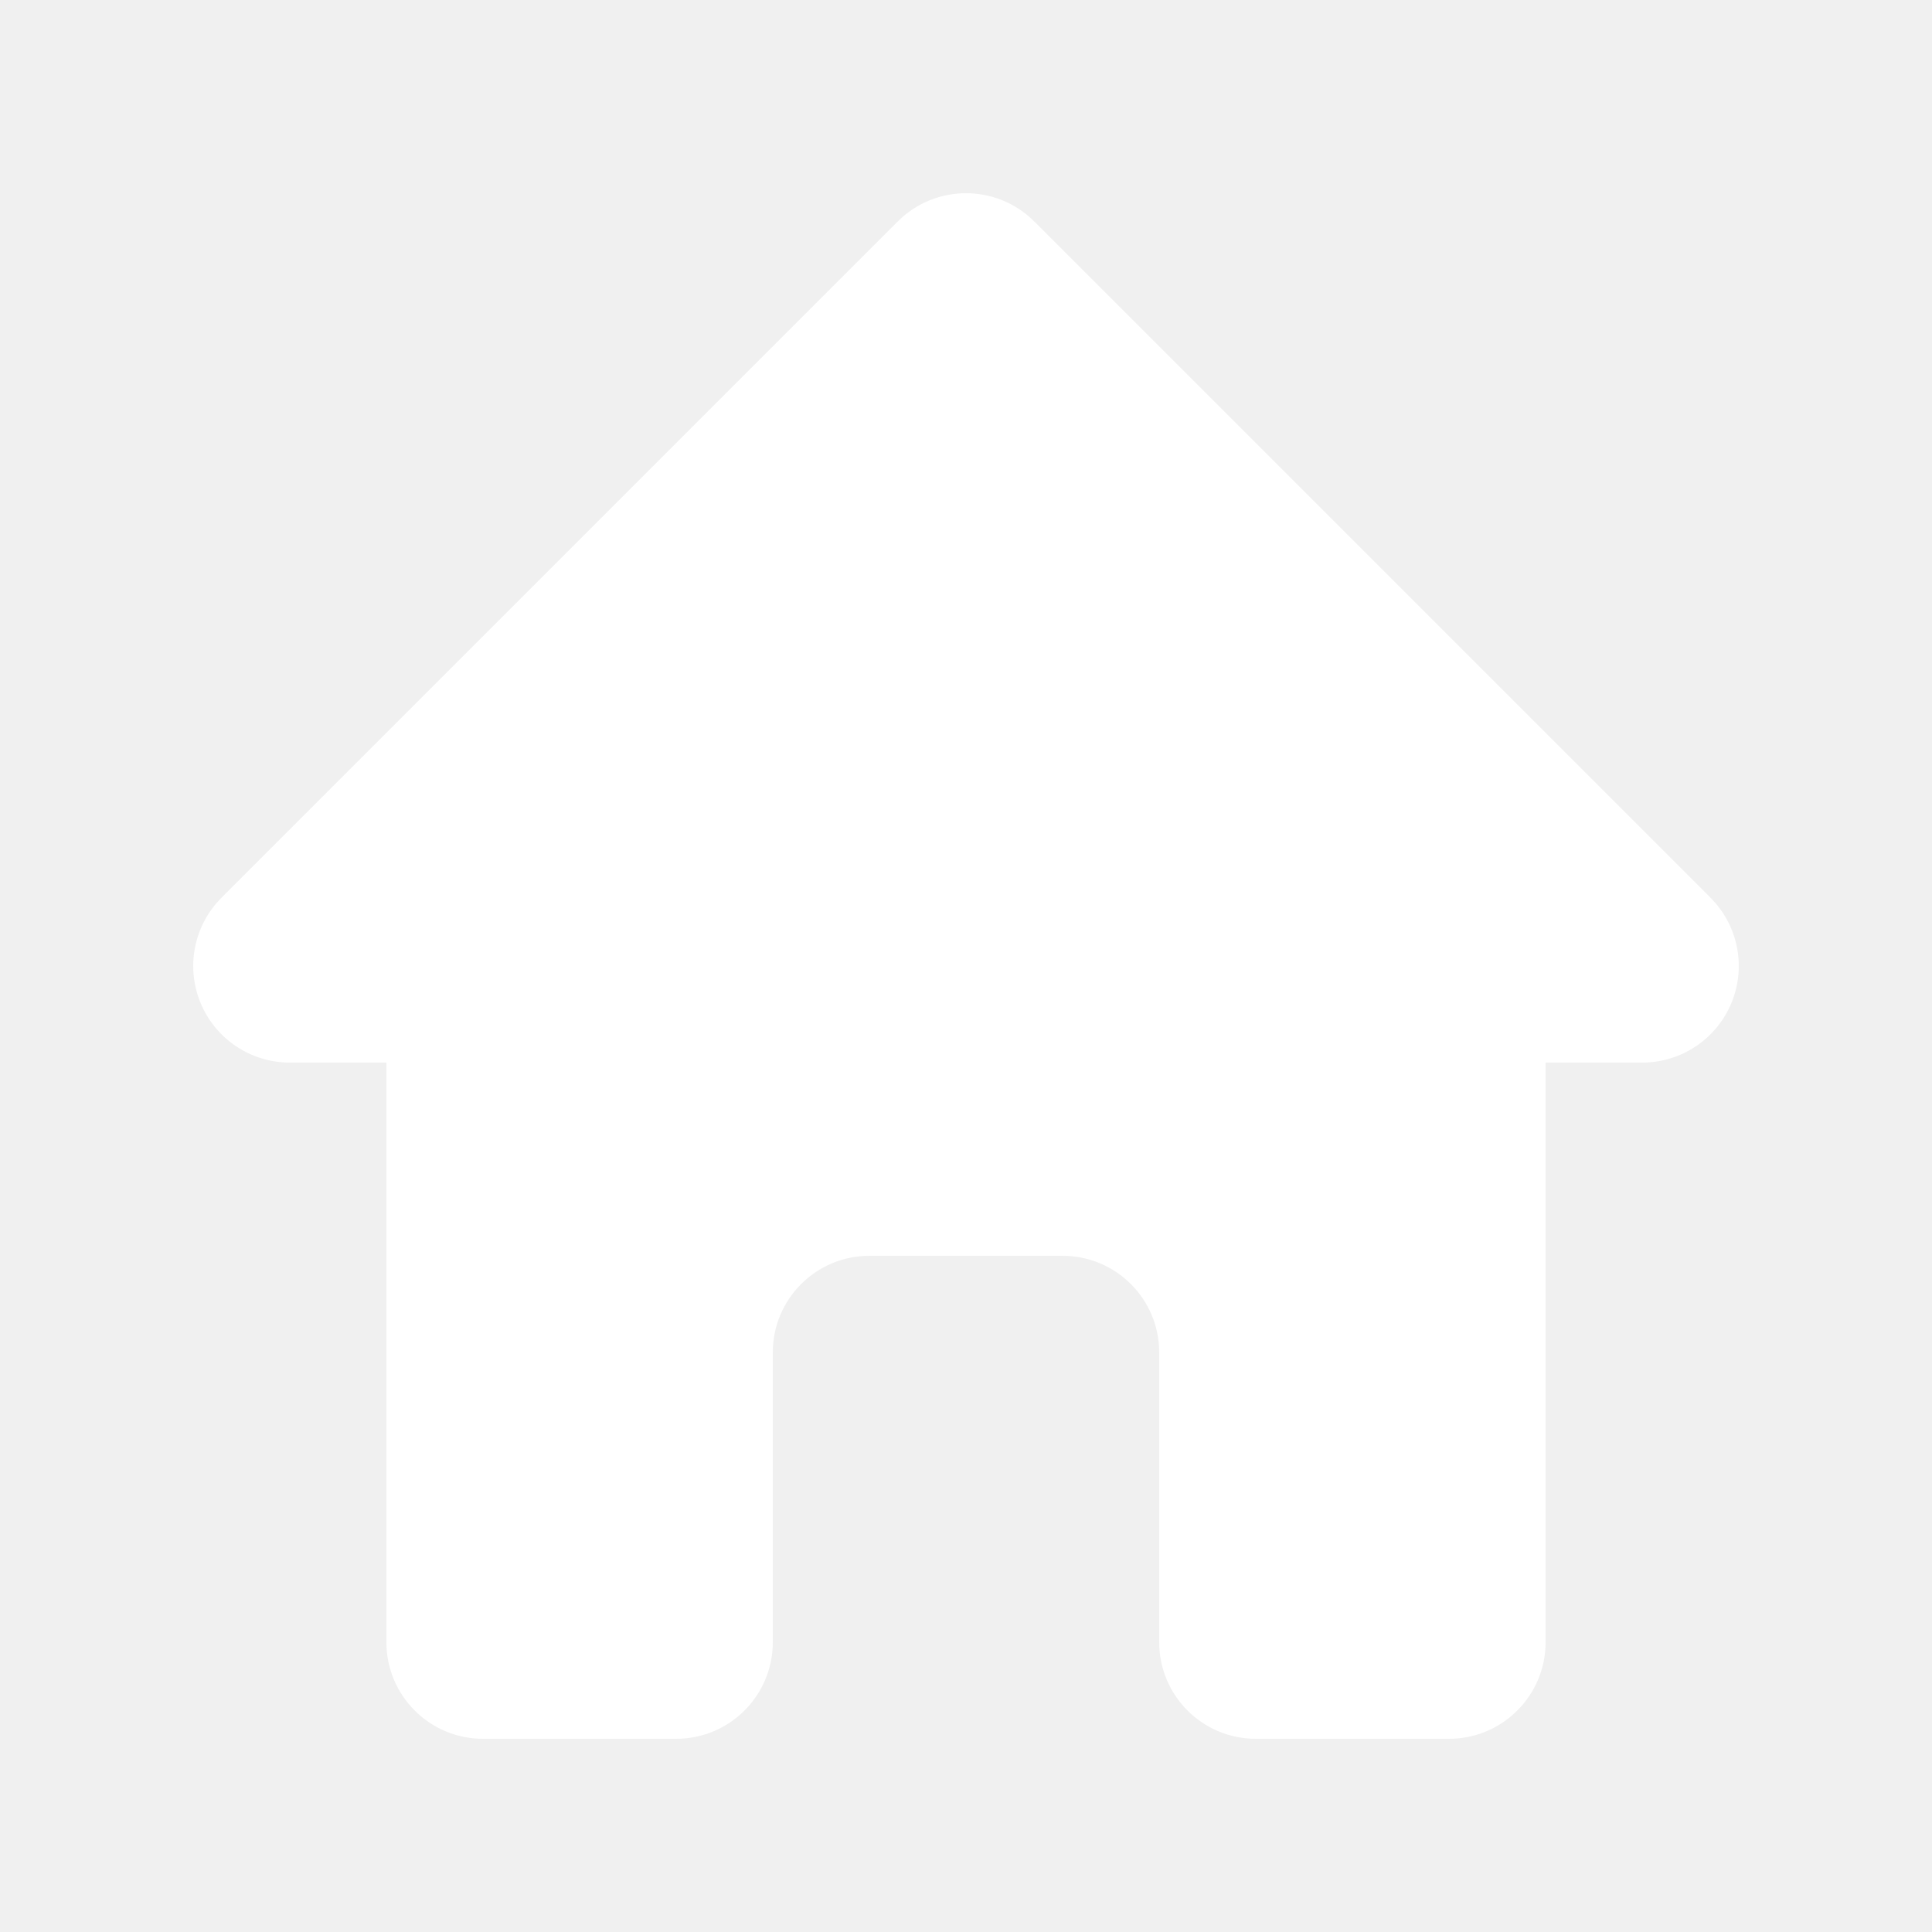
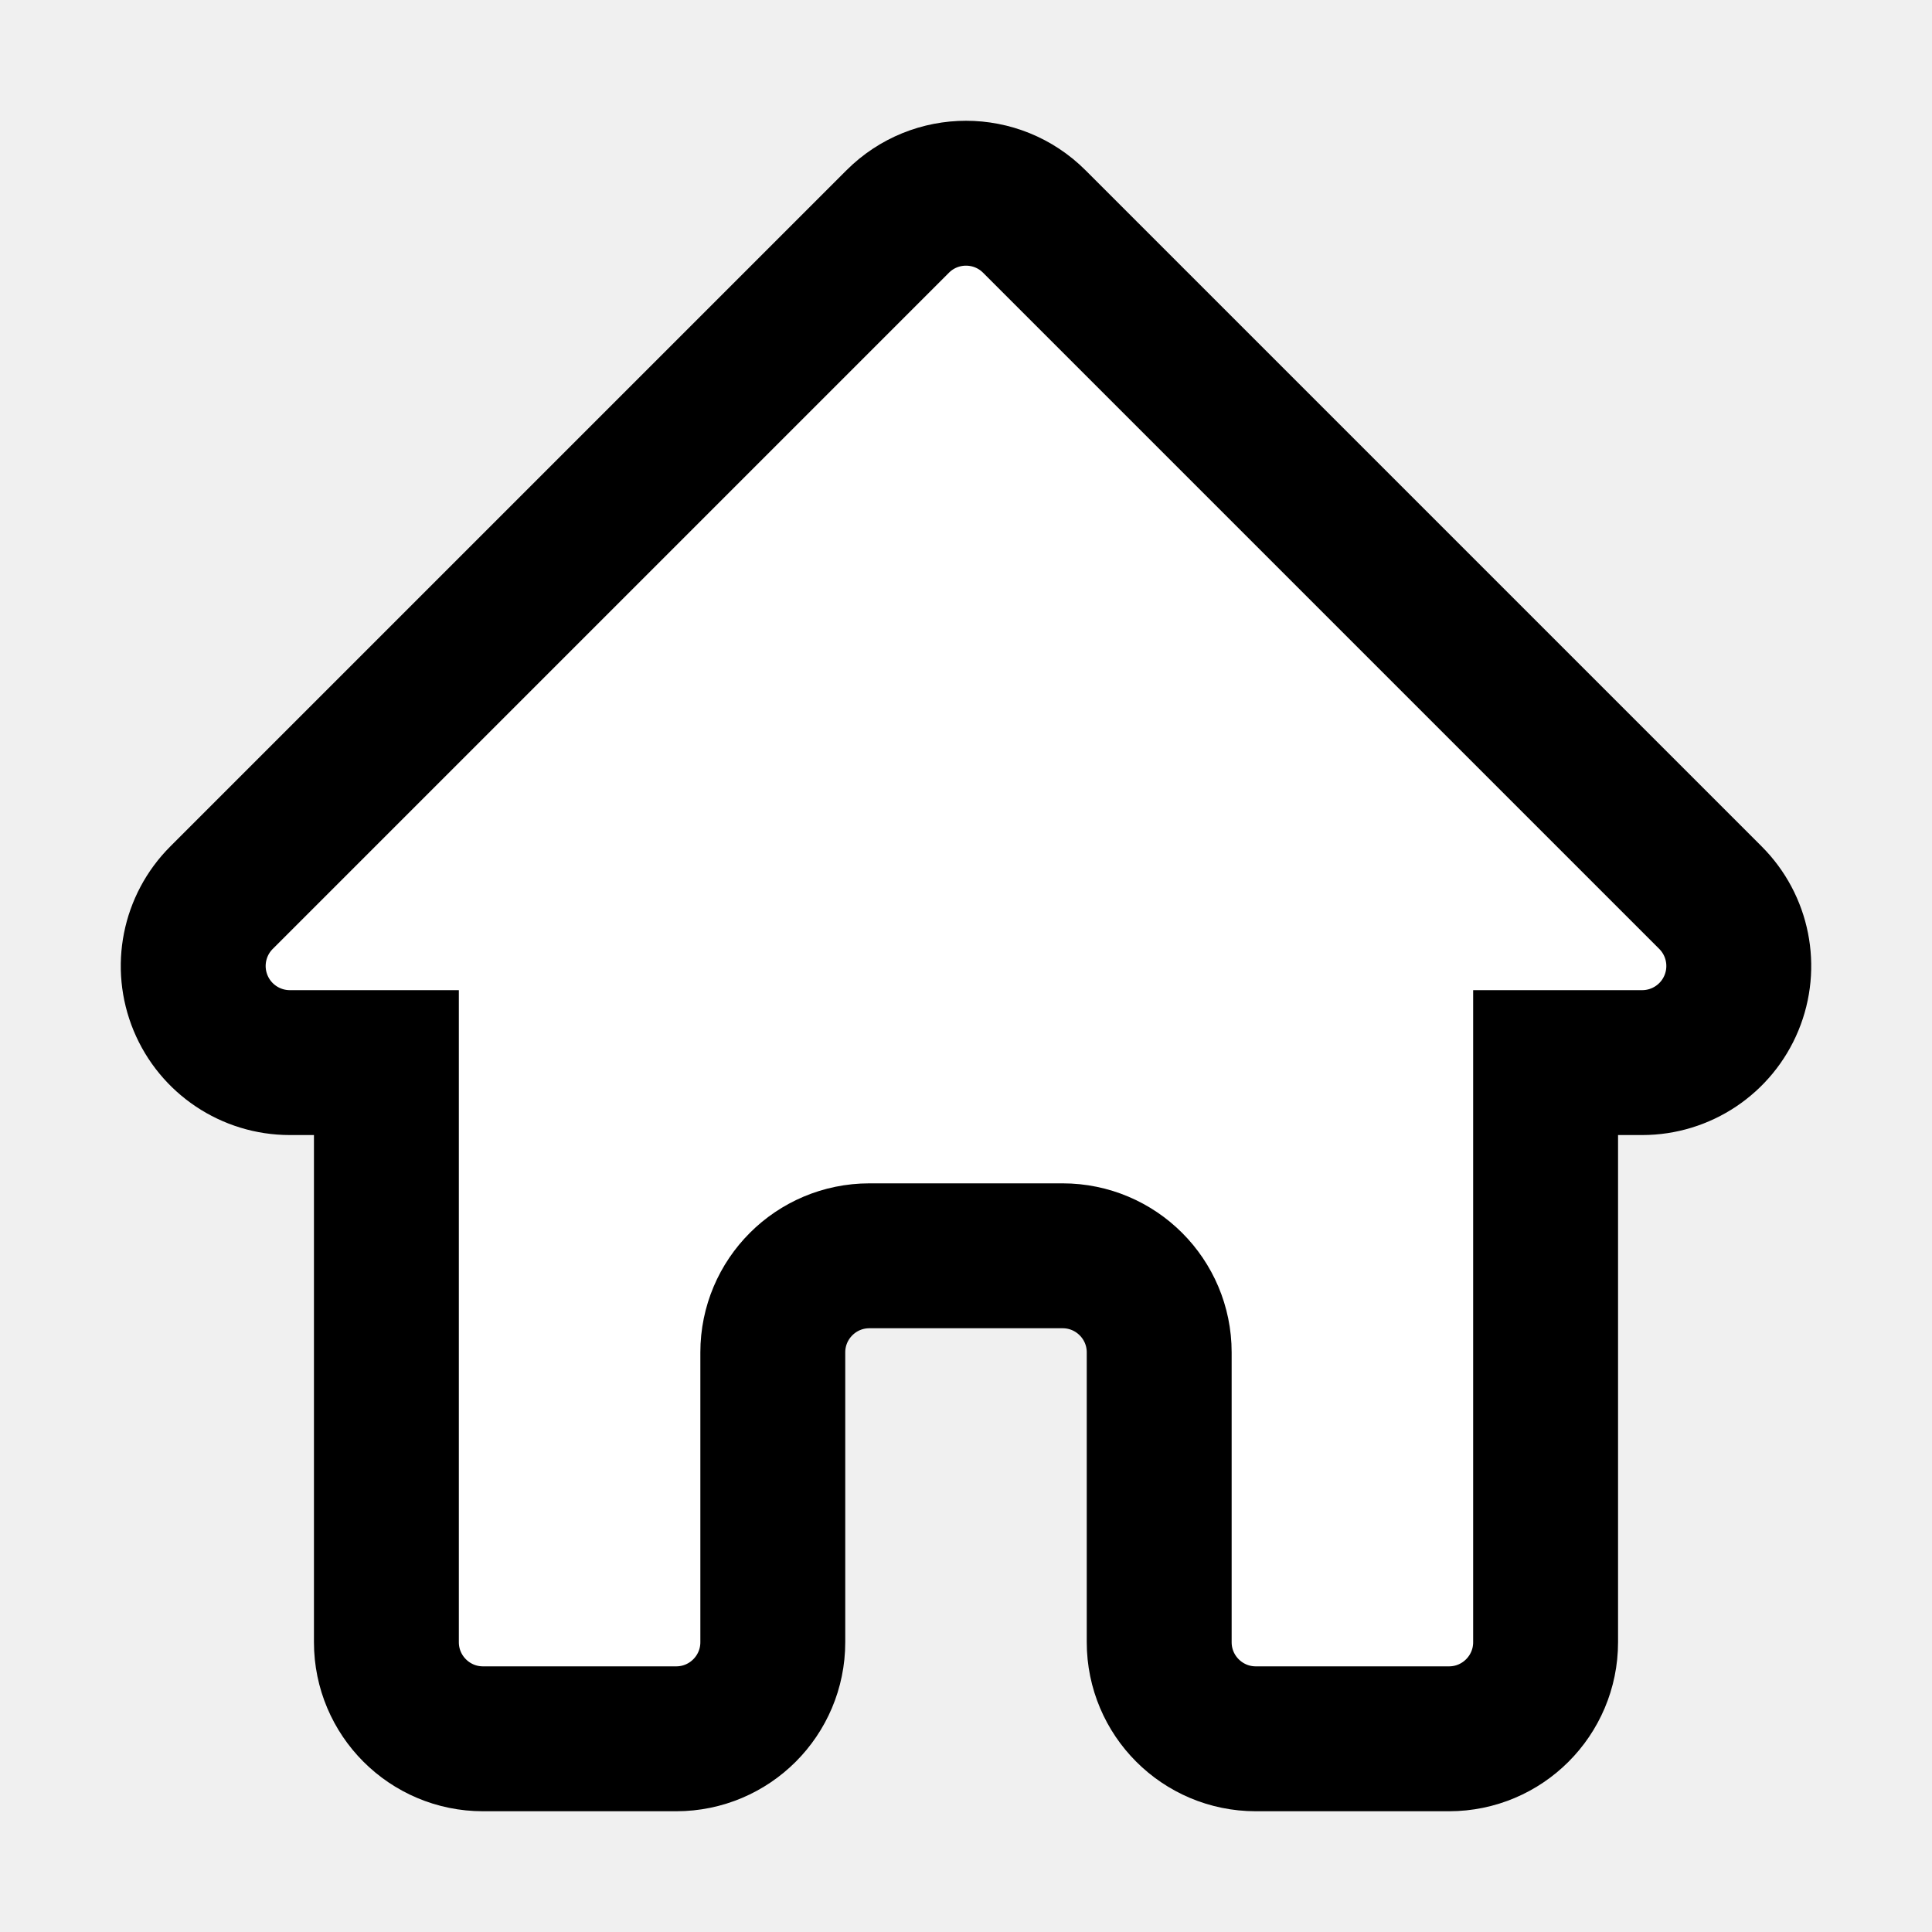
- <svg xmlns="http://www.w3.org/2000/svg" viewBox="0 0 20 20" fill="white" width="24" height="24" className="size-5">
+ <svg xmlns="http://www.w3.org/2000/svg" viewBox="0 0 20 20" stroke-width="1.5" stroke="currentColor" fill="white" width="24" height="24" className="size-5">
  <path fill="#fff" fillRule="evenodd" d="M9.293 2.293a1 1 0 0 1 1.414 0l7 7A1 1 0 0 1 17 11h-1v6a1 1 0 0 1-1 1h-2a1 1 0 0 1-1-1v-3a1 1 0 0 0-1-1H9a1 1 0 0 0-1 1v3a1 1 0 0 1-1 1H5a1 1 0 0 1-1-1v-6H3a1 1 0 0 1-.707-1.707l7-7Z" clipRule="evenodd" />
</svg>
